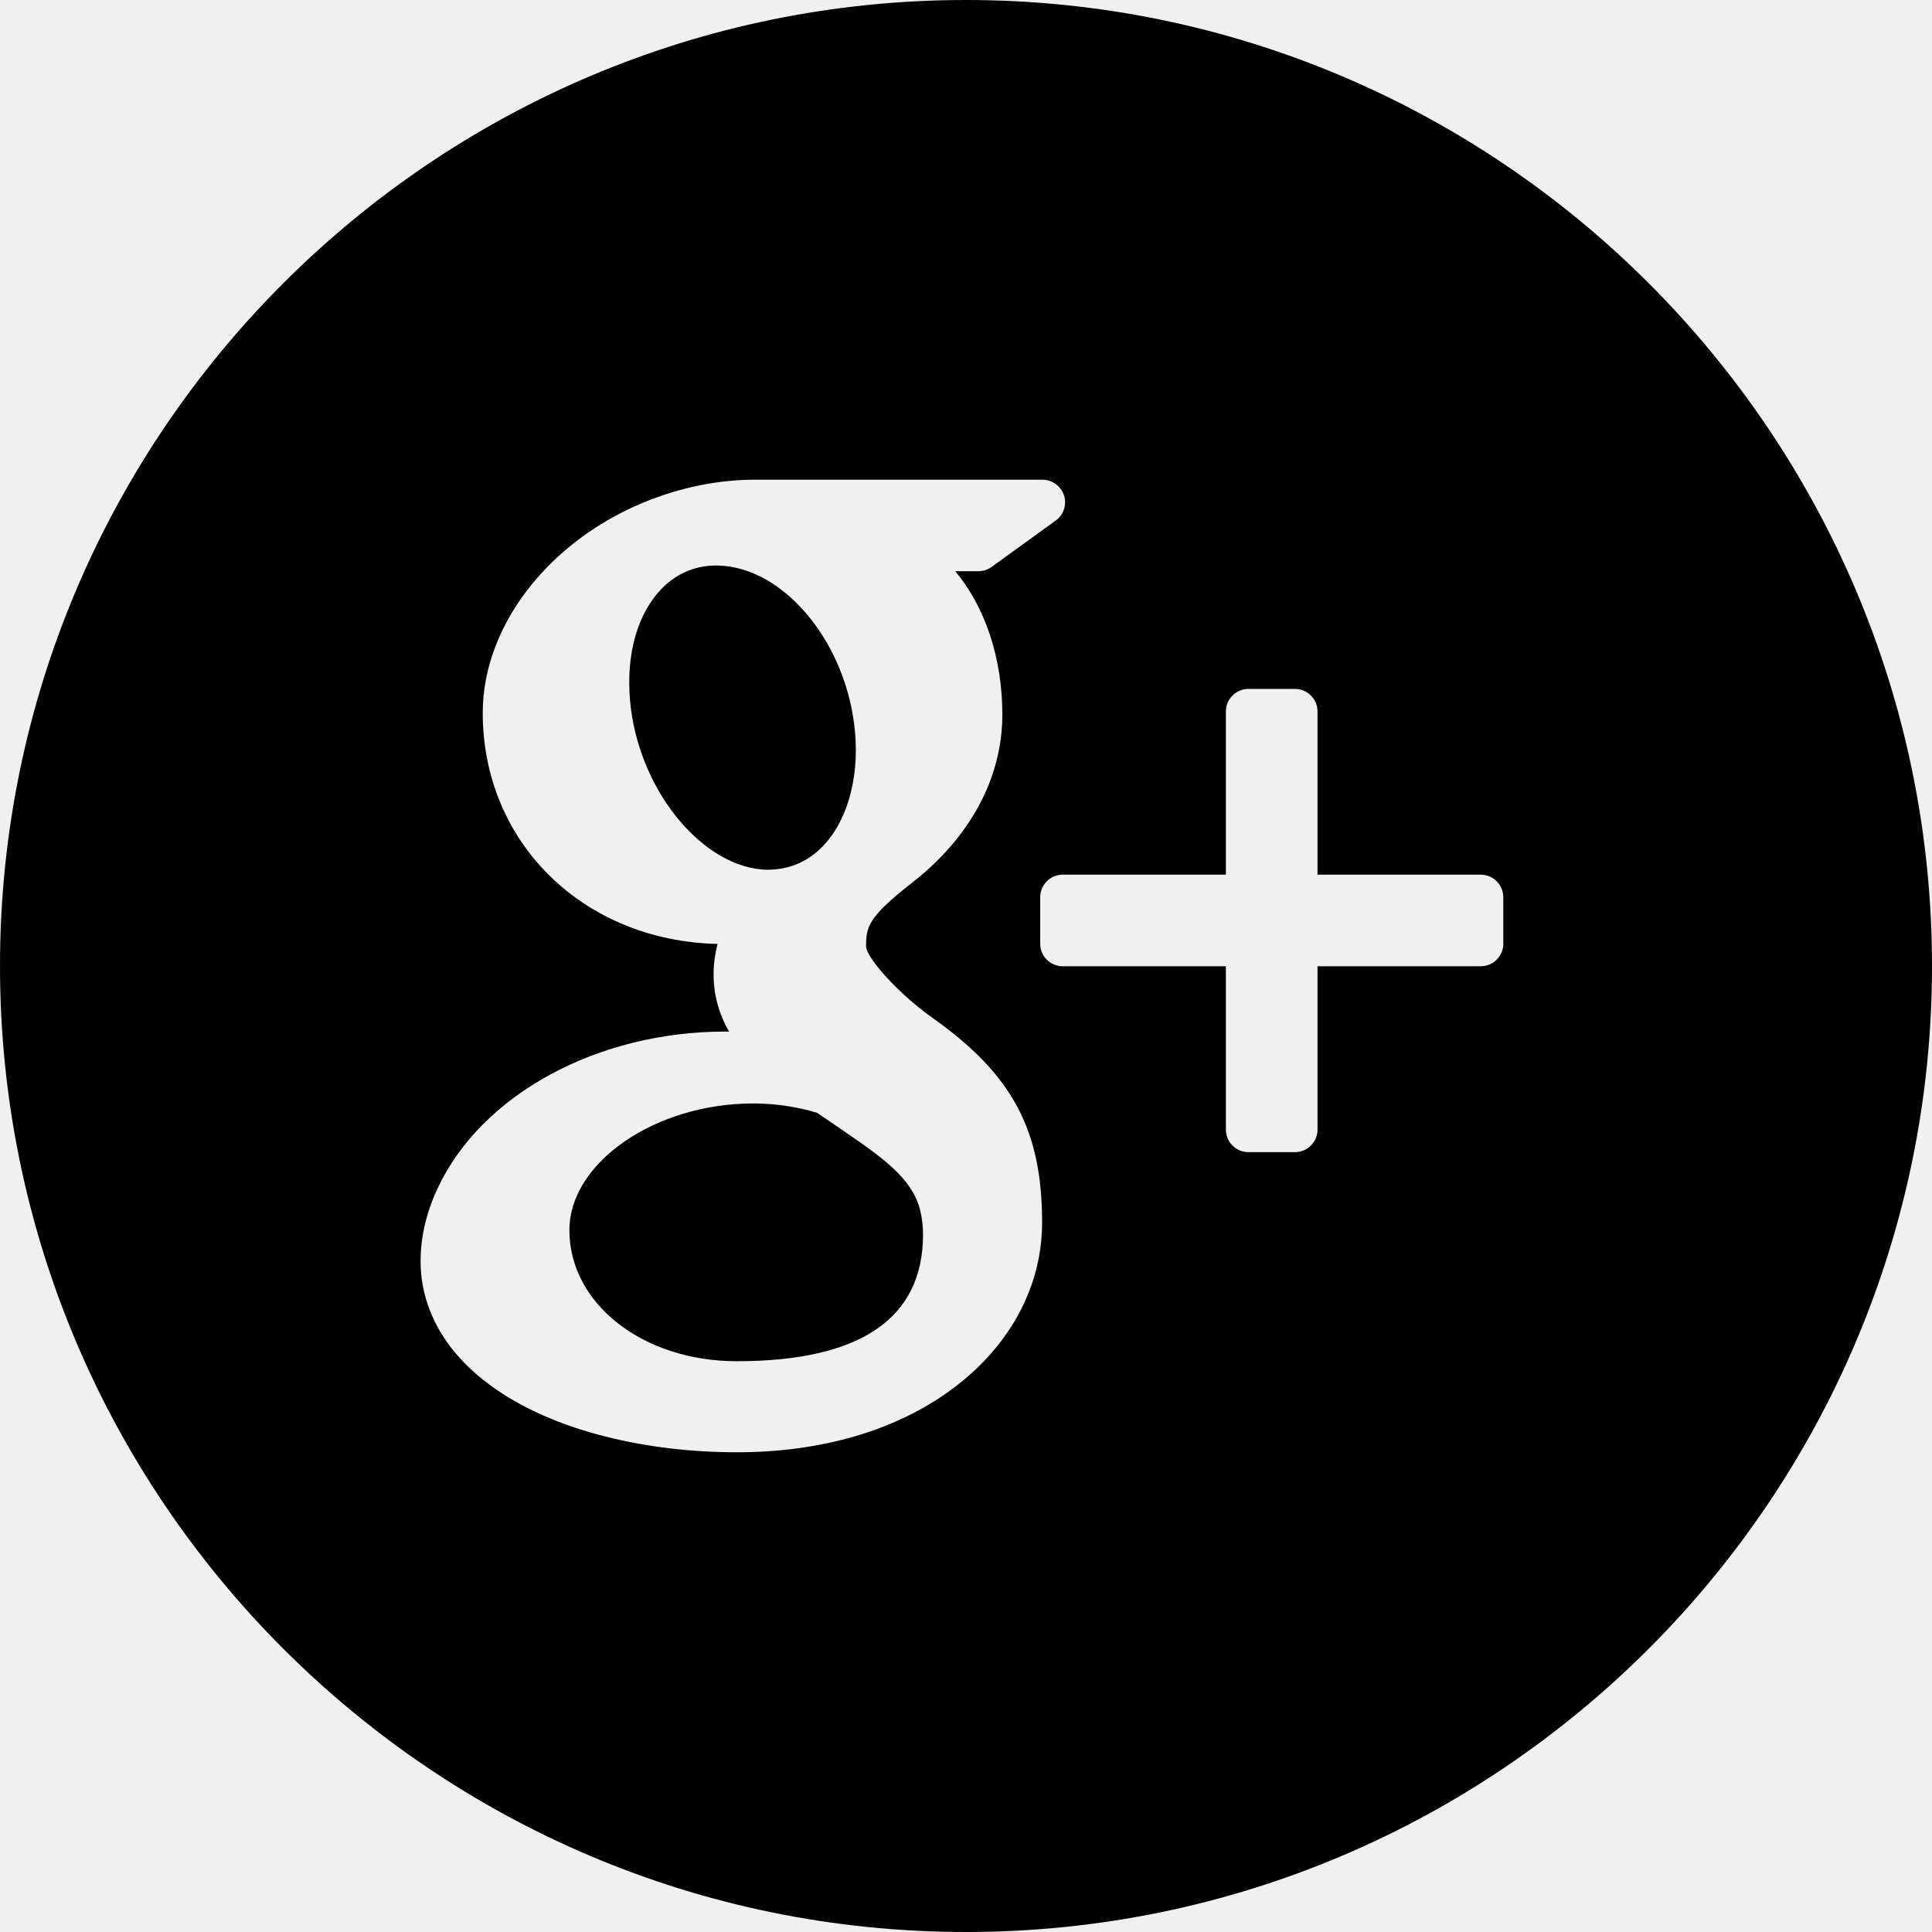
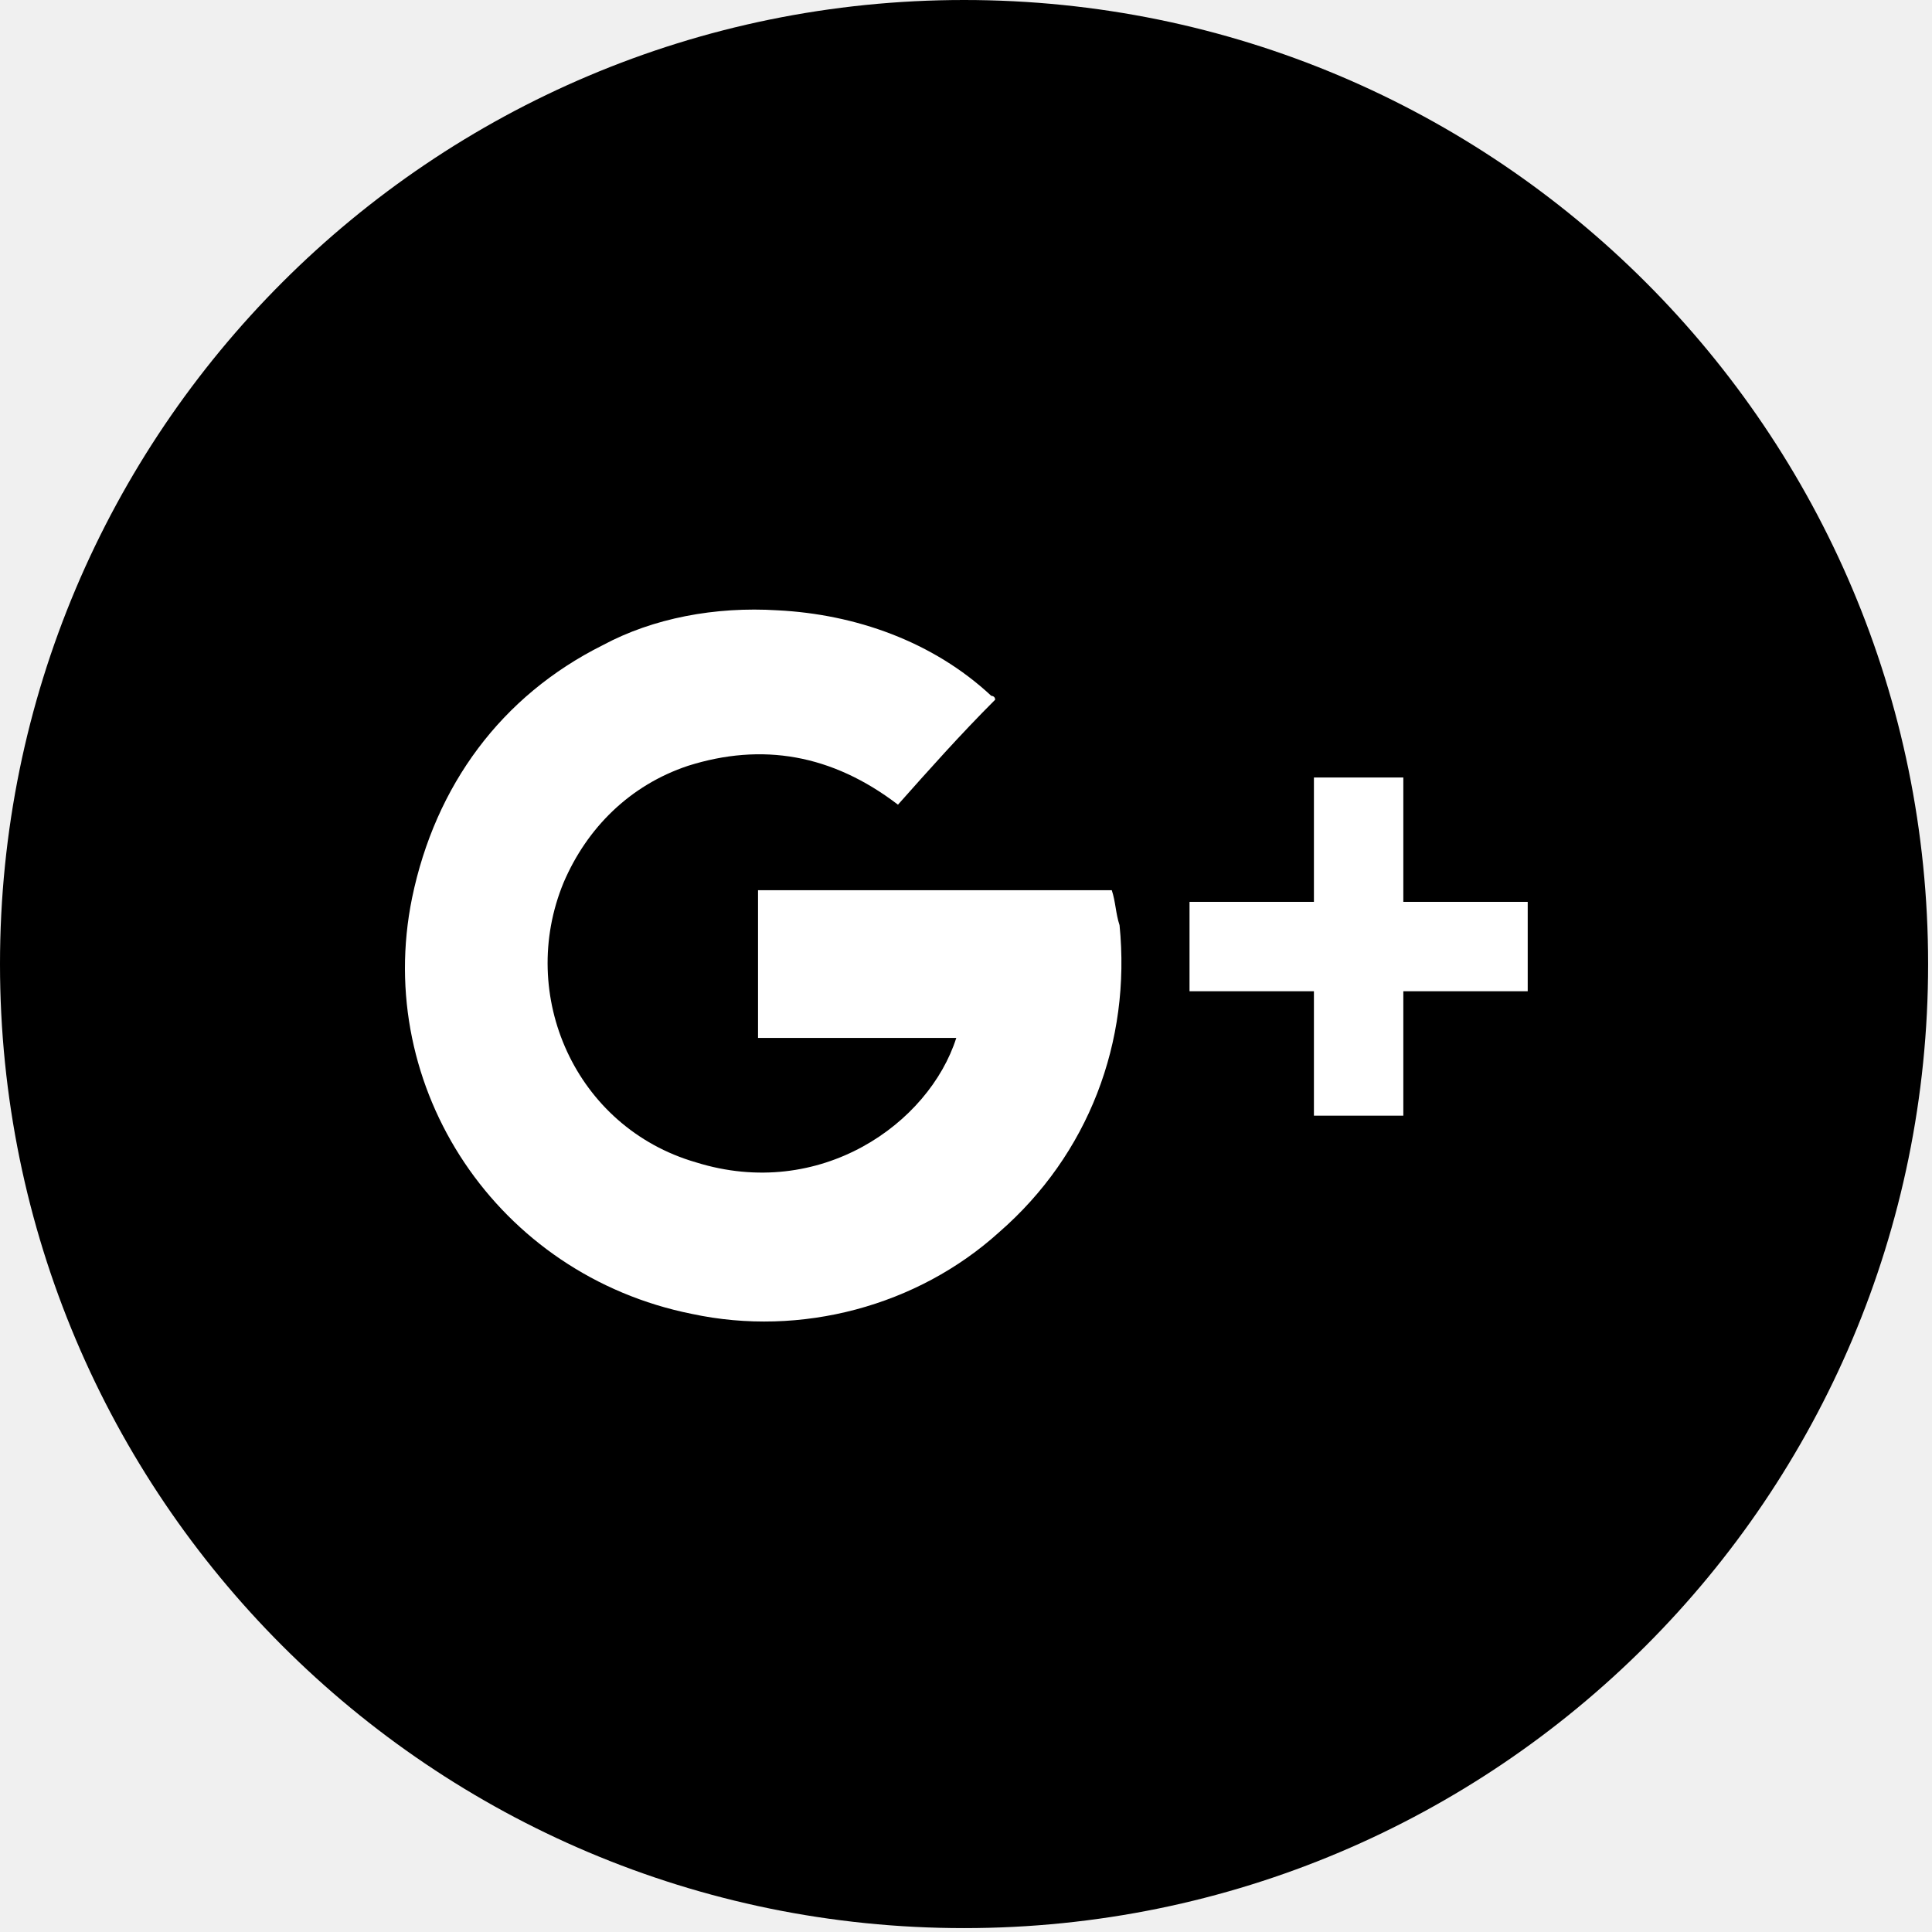
- <svg xmlns="http://www.w3.org/2000/svg" version="1.1" id="Capa_1" x="0px" y="0px" width="49.652px" height="49.652px" viewBox="0 0 49.652 49.652" style="enable-background:new 0 0 49.652 49.652;" xml:space="preserve">
+ <svg xmlns="http://www.w3.org/2000/svg" version="1.1" id="Capa_1" x="0px" y="0px" viewBox="-272 396.2 49.7 49.7" style="enable-background:new -272 396.2 49.7 49.7;" xml:space="preserve">
+   <style type="text/css">
+ 	.st0{fill:#FFFFFF;}
+ </style>
  <g>
    <g>
      <g>
-         <path d="M21.5,28.94c-0.161-0.107-0.326-0.223-0.499-0.34c-0.503-0.154-1.037-0.234-1.584-0.241h-0.066     c-2.514,0-4.718,1.521-4.718,3.257c0,1.89,1.889,3.367,4.299,3.367c3.179,0,4.79-1.098,4.79-3.258     c0-0.204-0.024-0.416-0.075-0.629C23.432,30.258,22.663,29.735,21.5,28.94z" />
-         <path d="M19.719,22.352c0.002,0,0.002,0,0.002,0c0.601,0,1.108-0.237,1.501-0.687c0.616-0.702,0.889-1.854,0.727-3.077     c-0.285-2.186-1.848-4.006-3.479-4.053l-0.065-0.002c-0.577,0-1.092,0.238-1.483,0.686c-0.607,0.693-0.864,1.791-0.705,3.012     c0.286,2.184,1.882,4.071,3.479,4.121H19.719L19.719,22.352z" />
-         <path d="M24.826,0C11.137,0,0,11.137,0,24.826c0,13.688,11.137,24.826,24.826,24.826c13.688,0,24.826-11.138,24.826-24.826     C49.652,11.137,38.516,0,24.826,0z M21.964,36.915c-0.938,0.271-1.953,0.408-3.018,0.408c-1.186,0-2.326-0.136-3.389-0.405     c-2.057-0.519-3.577-1.503-4.287-2.771c-0.306-0.548-0.461-1.132-0.461-1.737c0-0.623,0.149-1.255,0.443-1.881     c1.127-2.402,4.098-4.018,7.389-4.018c0.033,0,0.064,0,0.094,0c-0.267-0.471-0.396-0.959-0.396-1.472     c0-0.255,0.034-0.515,0.102-0.78c-3.452-0.078-6.035-2.606-6.035-5.939c0-2.353,1.881-4.646,4.571-5.572     c0.805-0.278,1.626-0.42,2.433-0.42h7.382c0.251,0,0.474,0.163,0.552,0.402c0.078,0.238-0.008,0.5-0.211,0.647l-1.651,1.195     c-0.099,0.07-0.218,0.108-0.341,0.108H24.55c0.763,0.915,1.21,2.22,1.21,3.685c0,1.617-0.818,3.146-2.307,4.311     c-1.15,0.896-1.195,1.143-1.195,1.654c0.014,0.281,0.815,1.198,1.699,1.823c2.059,1.456,2.825,2.885,2.825,5.269     C26.781,33.913,24.89,36.065,21.964,36.915z M38.635,24.253c0,0.32-0.261,0.58-0.58,0.58H33.86v4.197     c0,0.32-0.261,0.58-0.578,0.58h-1.195c-0.322,0-0.582-0.26-0.582-0.58v-4.197h-4.192c-0.32,0-0.58-0.258-0.58-0.58V23.06     c0-0.32,0.26-0.582,0.58-0.582h4.192v-4.193c0-0.321,0.26-0.58,0.582-0.58h1.195c0.317,0,0.578,0.259,0.578,0.58v4.193h4.194     c0.319,0,0.58,0.26,0.58,0.58V24.253z" />
+         <path d="M-247.2,396.2c-13.7,0-24.8,11.1-24.8,24.8c0,13.7,11.1,24.8,24.8,24.8c13.7,0,24.8-11.1,24.8-24.8     C-222.4,407.3-233.5,396.2-247.2,396.2z" />
      </g>
    </g>
  </g>
+   <g>
+     <path class="st0" d="M-252,411.9c2,0.1,4,0.8,5.5,2.2c0,0,0.1,0,0.1,0.1c-0.9,0.9-1.7,1.8-2.5,2.7c-1.7-1.3-3.5-1.6-5.4-1   c-1.5,0.5-2.6,1.6-3.2,3c-1.2,2.9,0.3,6.3,3.4,7.2c3.2,1,6-1,6.7-3.2c-1.7,0-3.4,0-5.1,0c0-1.3,0-2.5,0-3.8c3,0,6,0,9.1,0   c0.1,0.3,0.1,0.6,0.2,0.9c0.3,3-0.8,5.9-3.1,7.9c-2.1,1.9-5.1,2.7-7.9,2.1c-5-1-8.2-5.8-7.2-10.7c0.6-2.9,2.3-5.2,4.9-6.5   C-255.2,412.1-253.6,411.8-252,411.9z" />
+     <path class="st0" d="M-232.7,421.7c-1.1,0-2.1,0-3.2,0c0,1.1,0,2.1,0,3.2c-0.8,0-1.5,0-2.3,0c0-1.1,0-2.1,0-3.2c-1.1,0-2.1,0-3.2,0   c0-0.8,0-1.5,0-2.3c1,0,2.1,0,3.2,0c0-1.1,0-2.1,0-3.2c0.8,0,1.5,0,2.3,0c0,1,0,2.1,0,3.2c1.1,0,2.2,0,3.2,0   C-232.7,420.2-232.7,420.9-232.7,421.7z" />
+   </g>
</svg>
